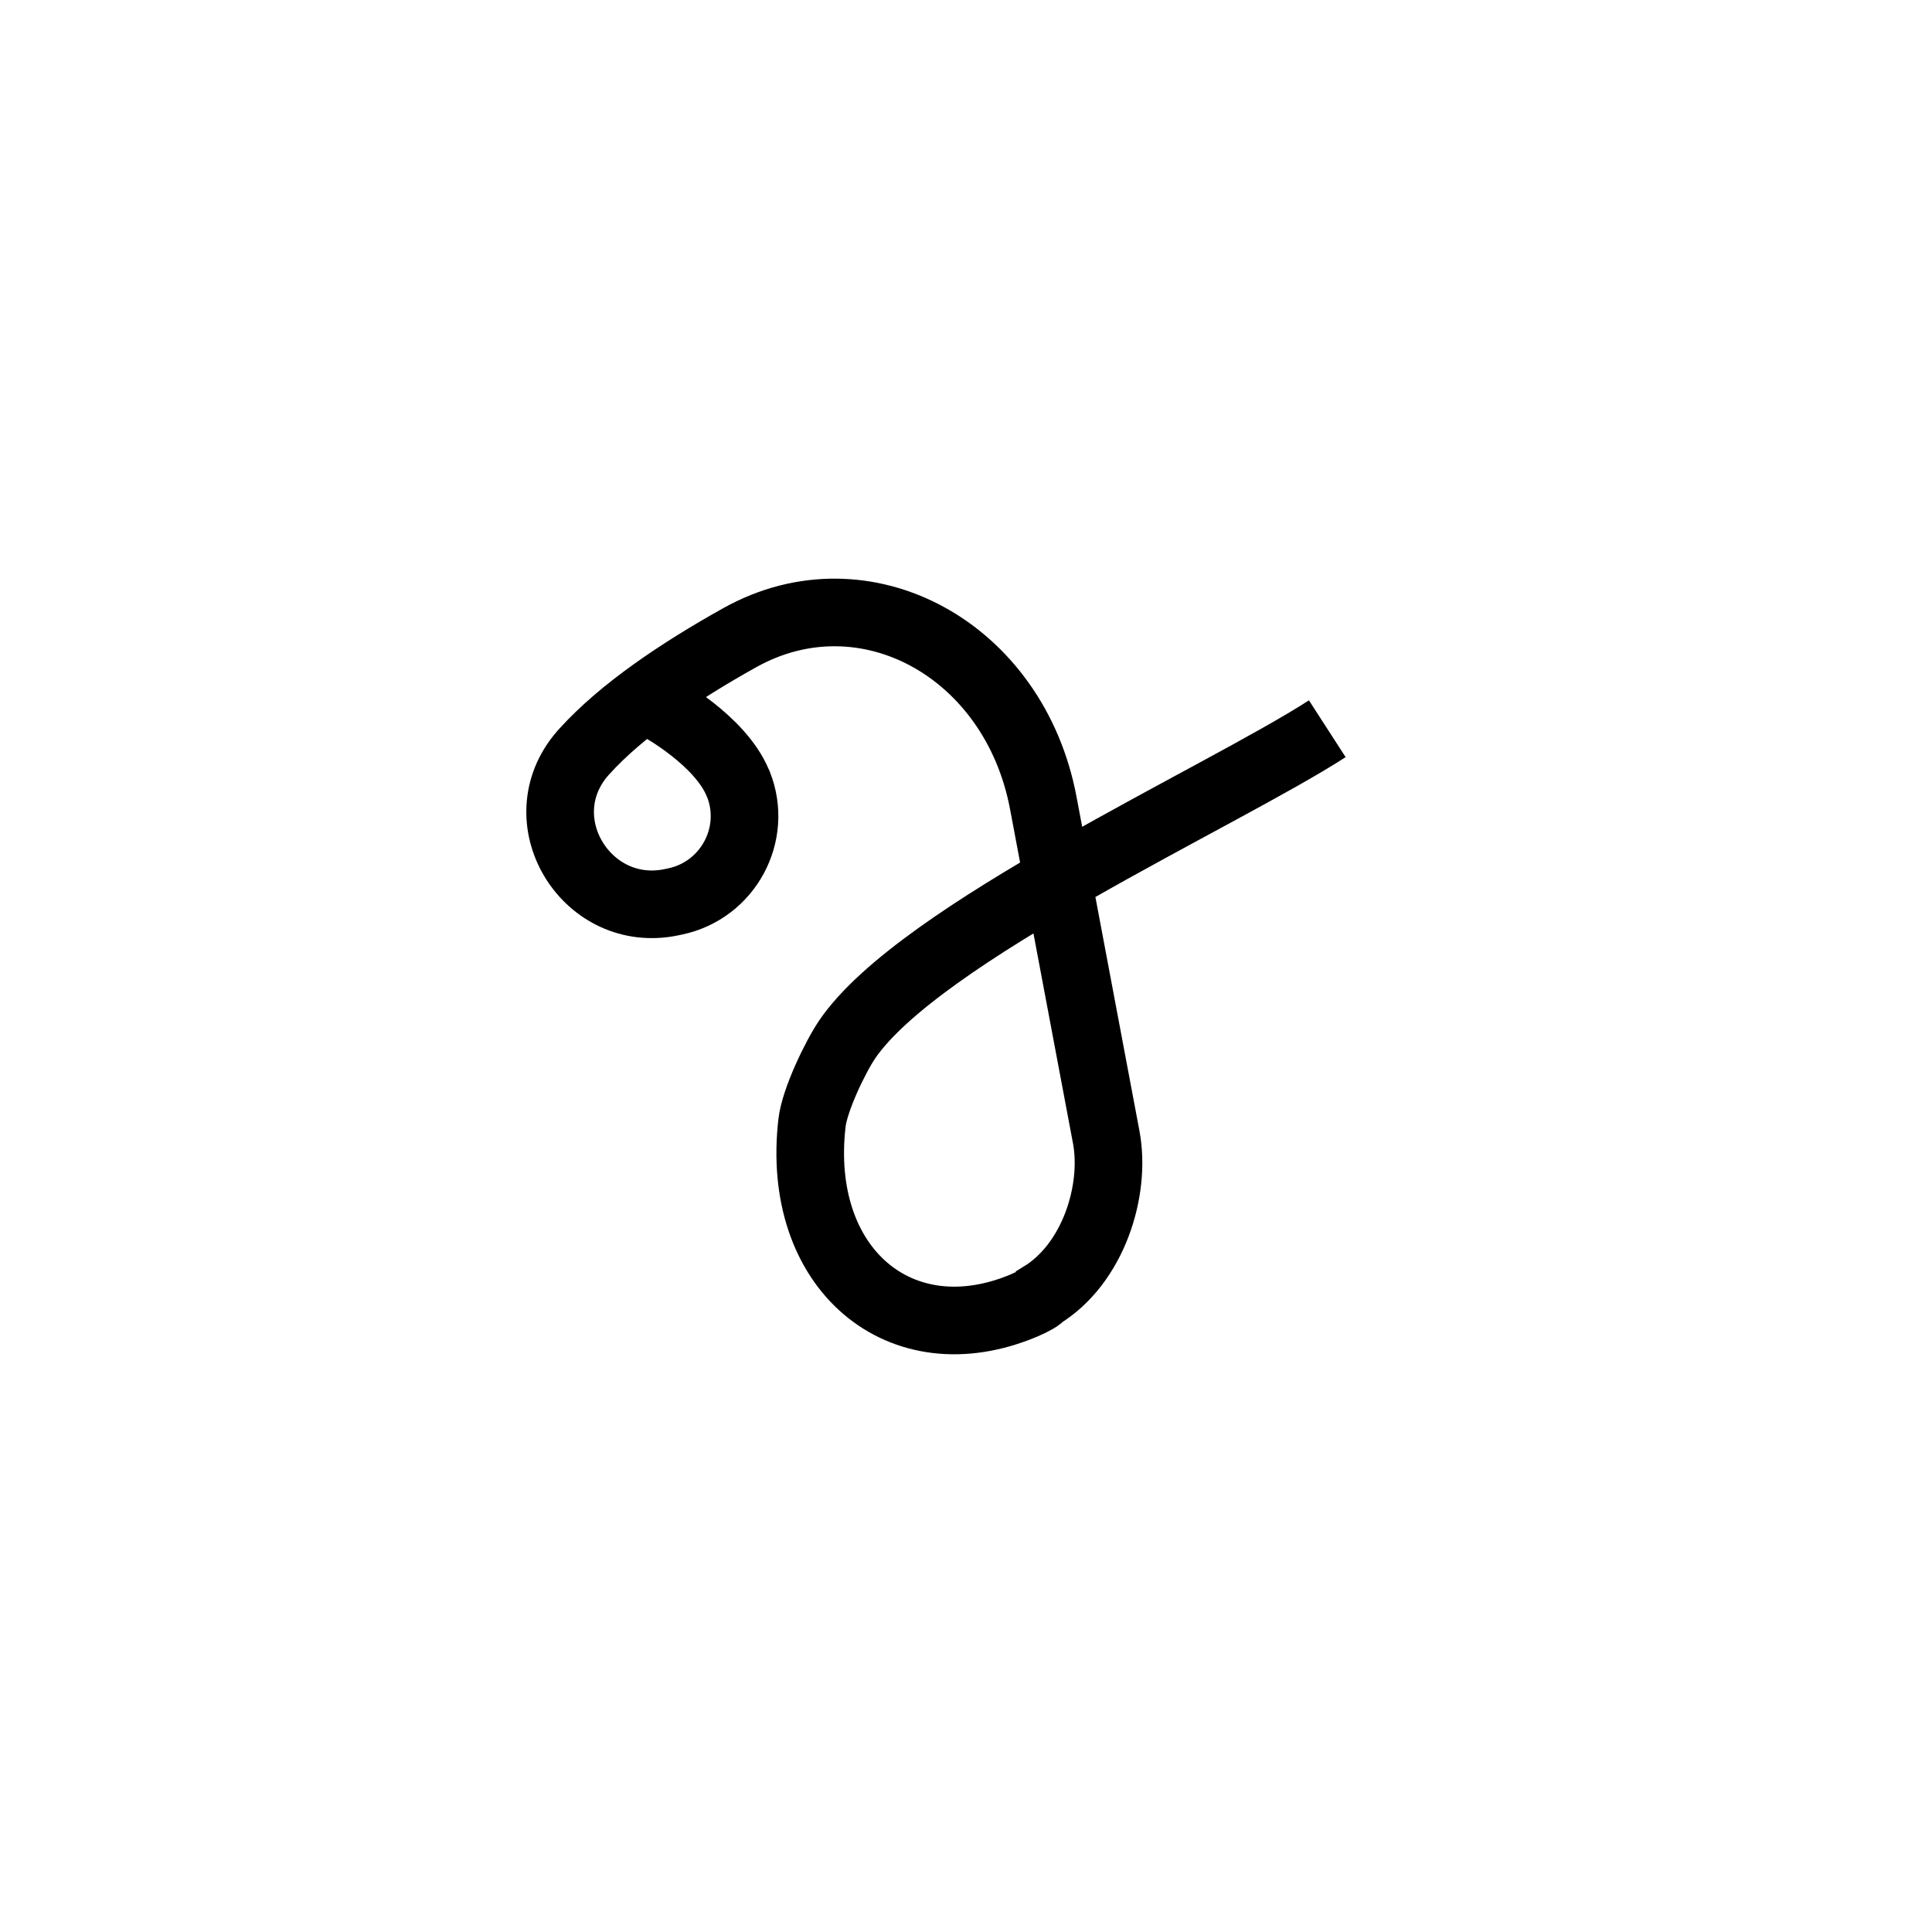
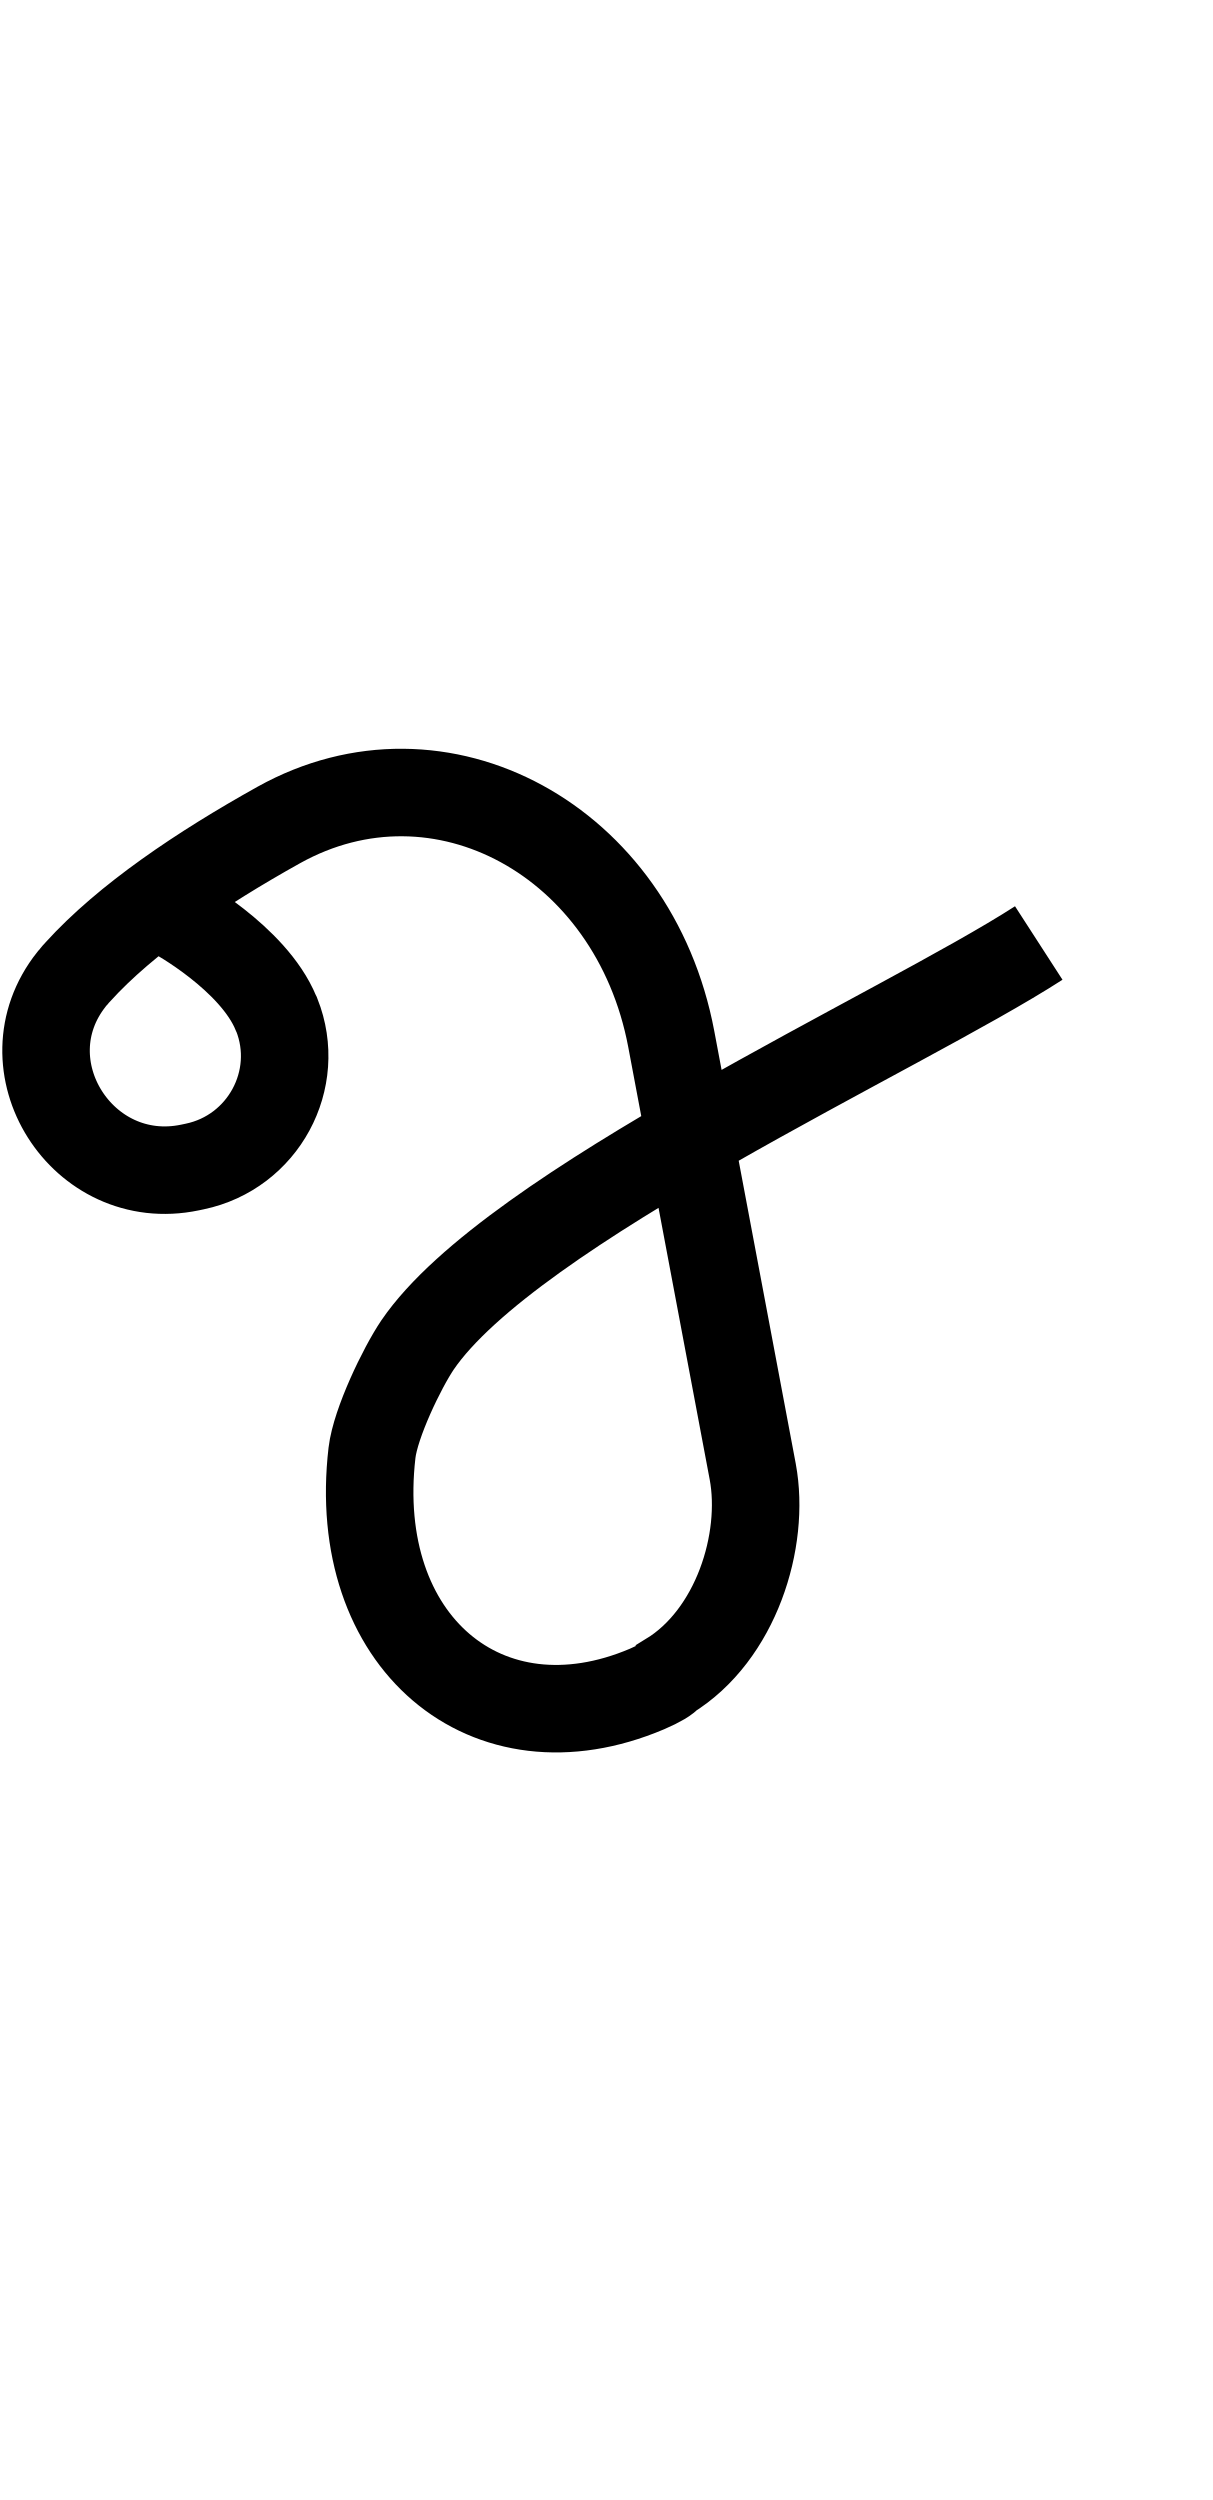
- <svg xmlns="http://www.w3.org/2000/svg" version="1.1" id="Layer_1" x="0px" y="0px" viewBox="0 0 1000 1000" style="enable-background:new 0 0 1000 1000;" xml:space="preserve">
+ <svg xmlns="http://www.w3.org/2000/svg" version="1.1" id="Layer_1" x="0px" y="0px" viewBox="194 -104 485 1000" style="enable-background:new 194 -104 485 1000;" xml:space="preserve">
  <style type="text/css">
	.st0{fill:none;stroke:#000000;stroke-width:35;stroke-miterlimit:10;}
</style>
  <g id="Guide">
</g>
  <g id="Layer_4">
</g>
  <g id="Layer_3">
-     <path class="st0" d="M687,377.2C632.2,412.6,476,483,438.5,538c-6.2,9.2-16.8,31.2-18.2,43.1c-8.8,75.6,45.9,121.7,110,94.5   c5.1-2.2,8.2-4.1,8.7-5.1c26.9-16.4,38.7-54.3,33.6-81.8l-32.6-173.1c-15-79.5-92.4-121.6-157-85.6c-31.2,17.4-61.1,37.5-80.4,58.8   c-0.5,0.5-1,1.1-1.4,1.6c-0.4,0.4-0.7,0.9-1.1,1.3c-27.3,34.4,4.3,84.3,47.4,75.3l1.9-0.4c27.3-5.7,43.1-34.7,32.8-60.7   c-0.1-0.2-0.2-0.4-0.3-0.6c-9.1-22.2-40.5-39.3-40.5-39.3" />
+     <path class="st0" d="M609.5,273.2C554.7,308.6,398.5,379,361,434c-6.2,9.2-16.8,31.2-18.2,43.1c-8.8,75.6,45.9,121.7,110,94.5   c5.1-2.2,8.2-4.1,8.7-5.1c26.9-16.4,38.7-54.3,33.6-81.8l-32.6-173.1c-15-79.5-92.4-121.6-157-85.6c-31.2,17.4-61.1,37.5-80.4,58.8   c-0.5,0.5-1,1.1-1.4,1.6c-0.4,0.4-0.7,0.9-1.1,1.3c-27.3,34.4,4.3,84.3,47.4,75.3l1.9-0.4c27.3-5.7,43.1-34.7,32.8-60.7   c-0.1-0.2-0.2-0.4-0.3-0.6c-9.1-22.2-40.5-39.3-40.5-39.3" />
  </g>
</svg>
